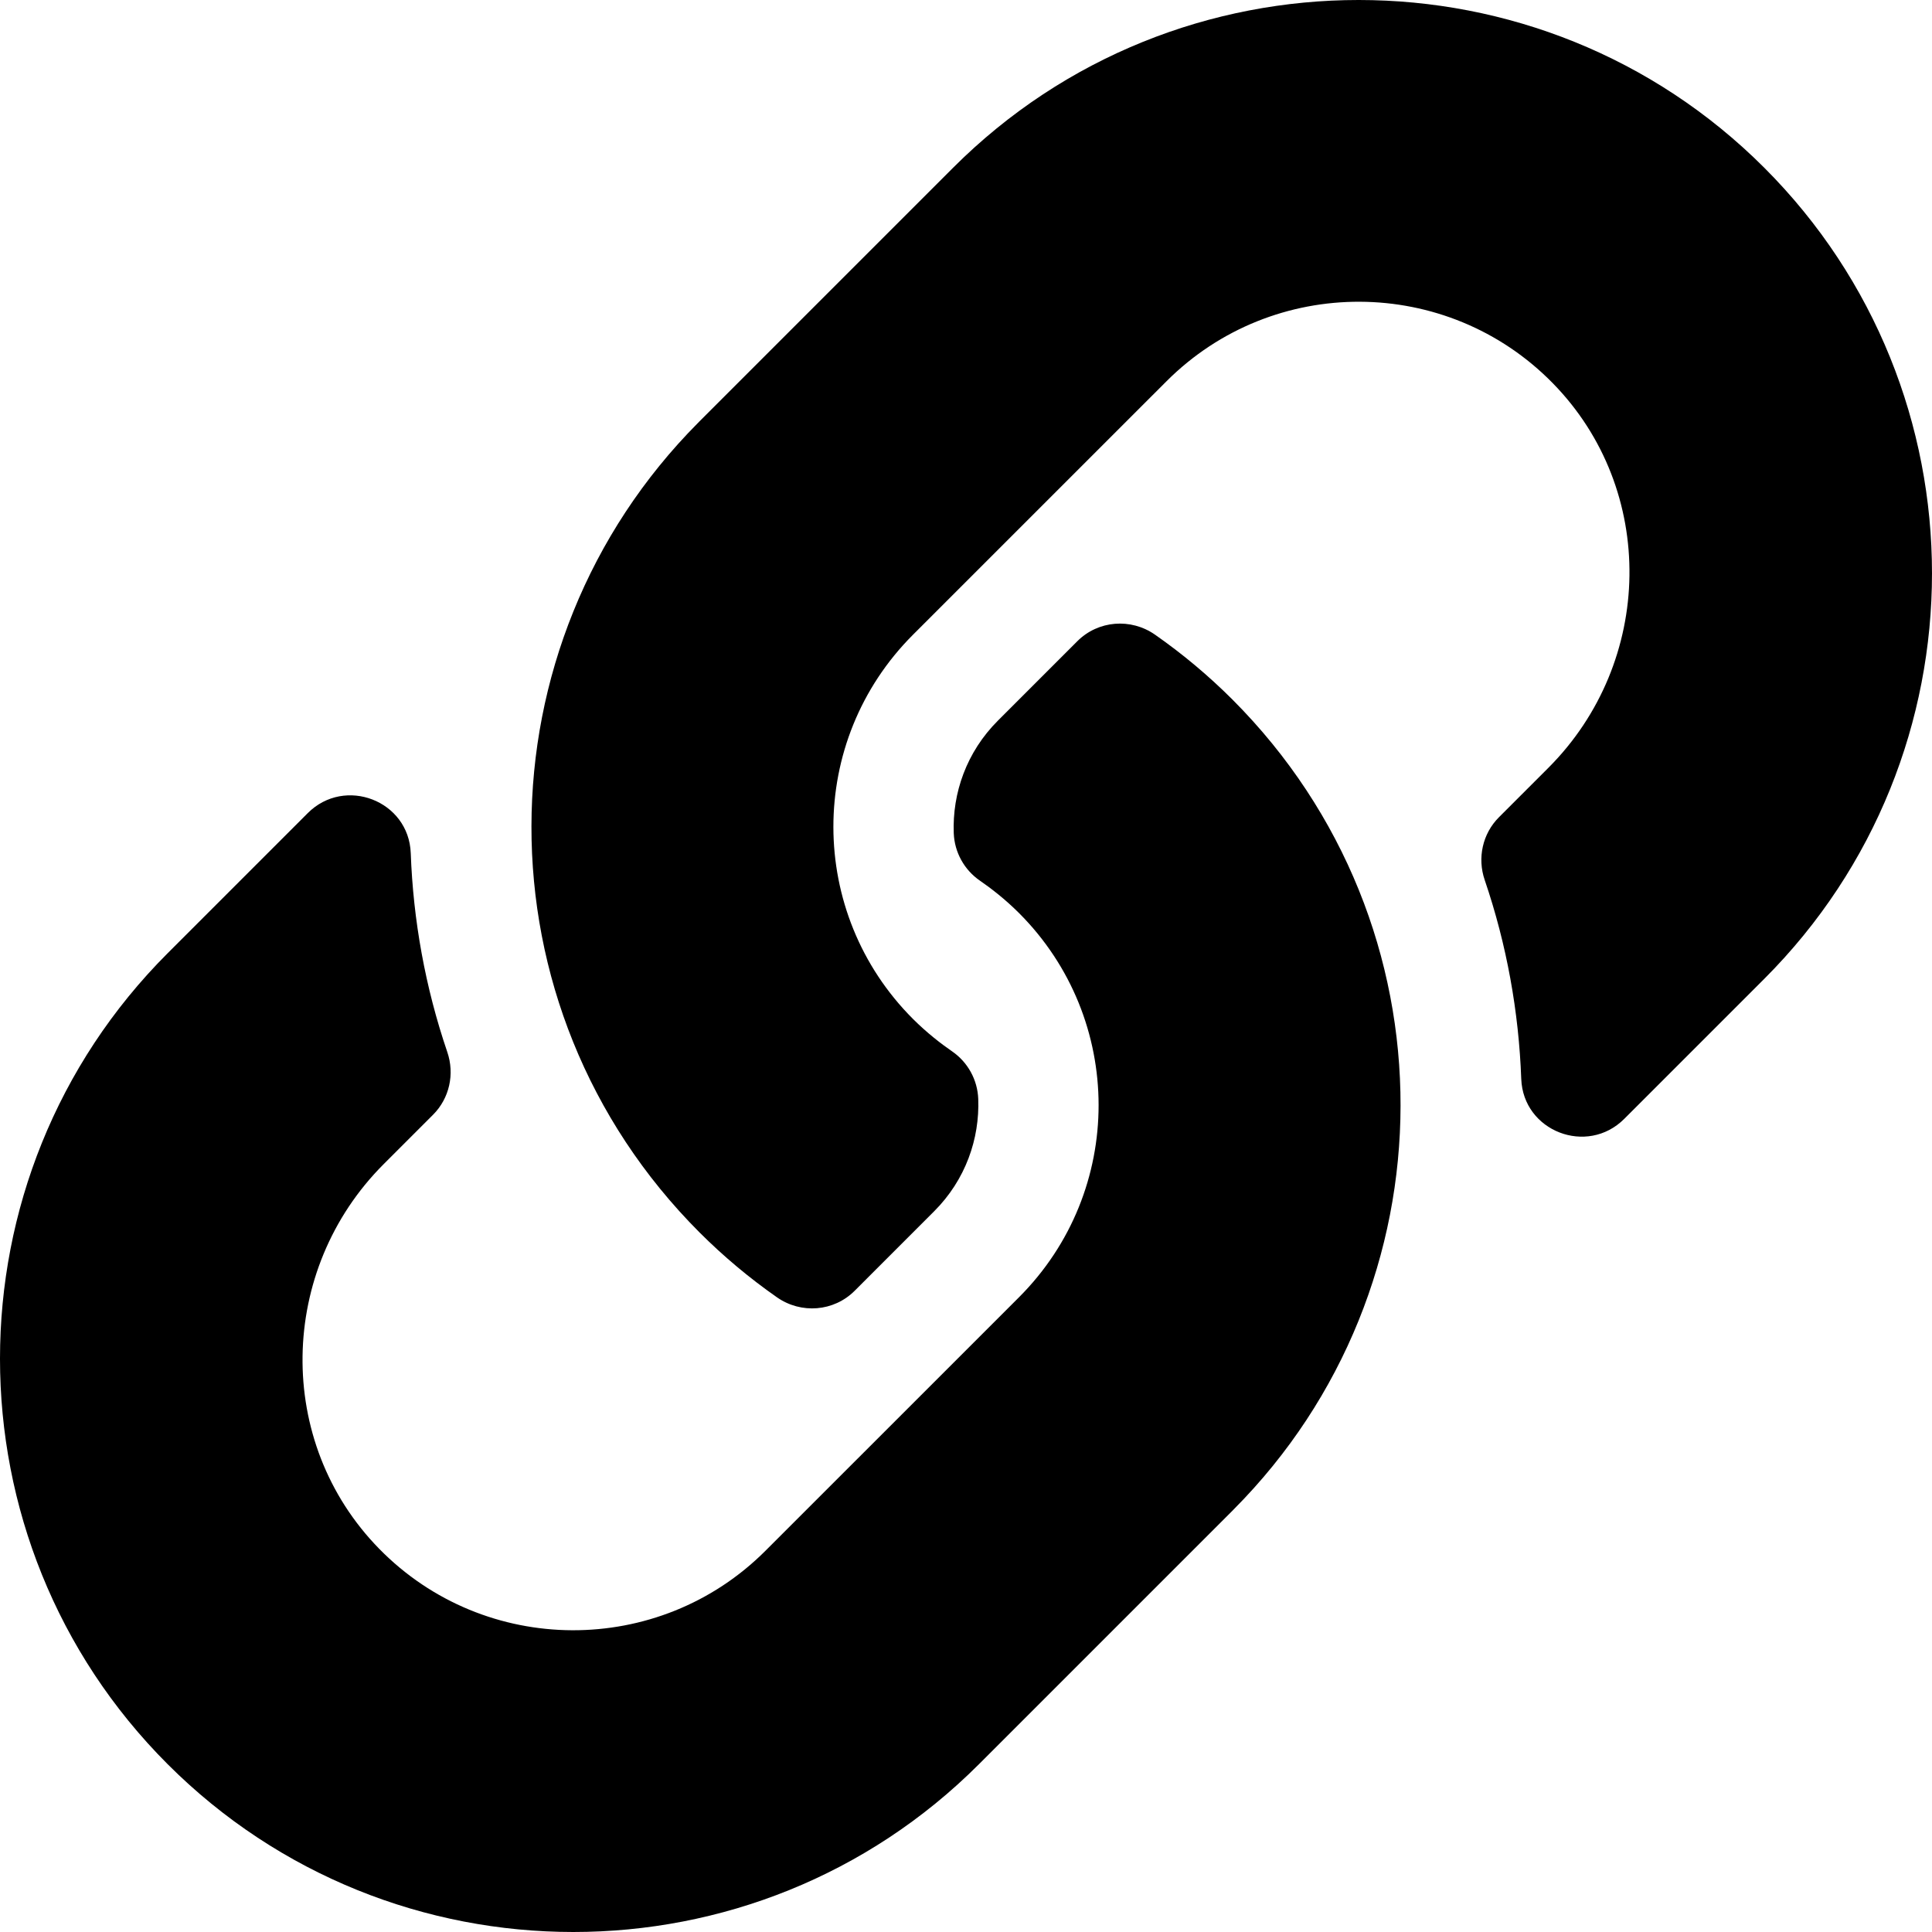
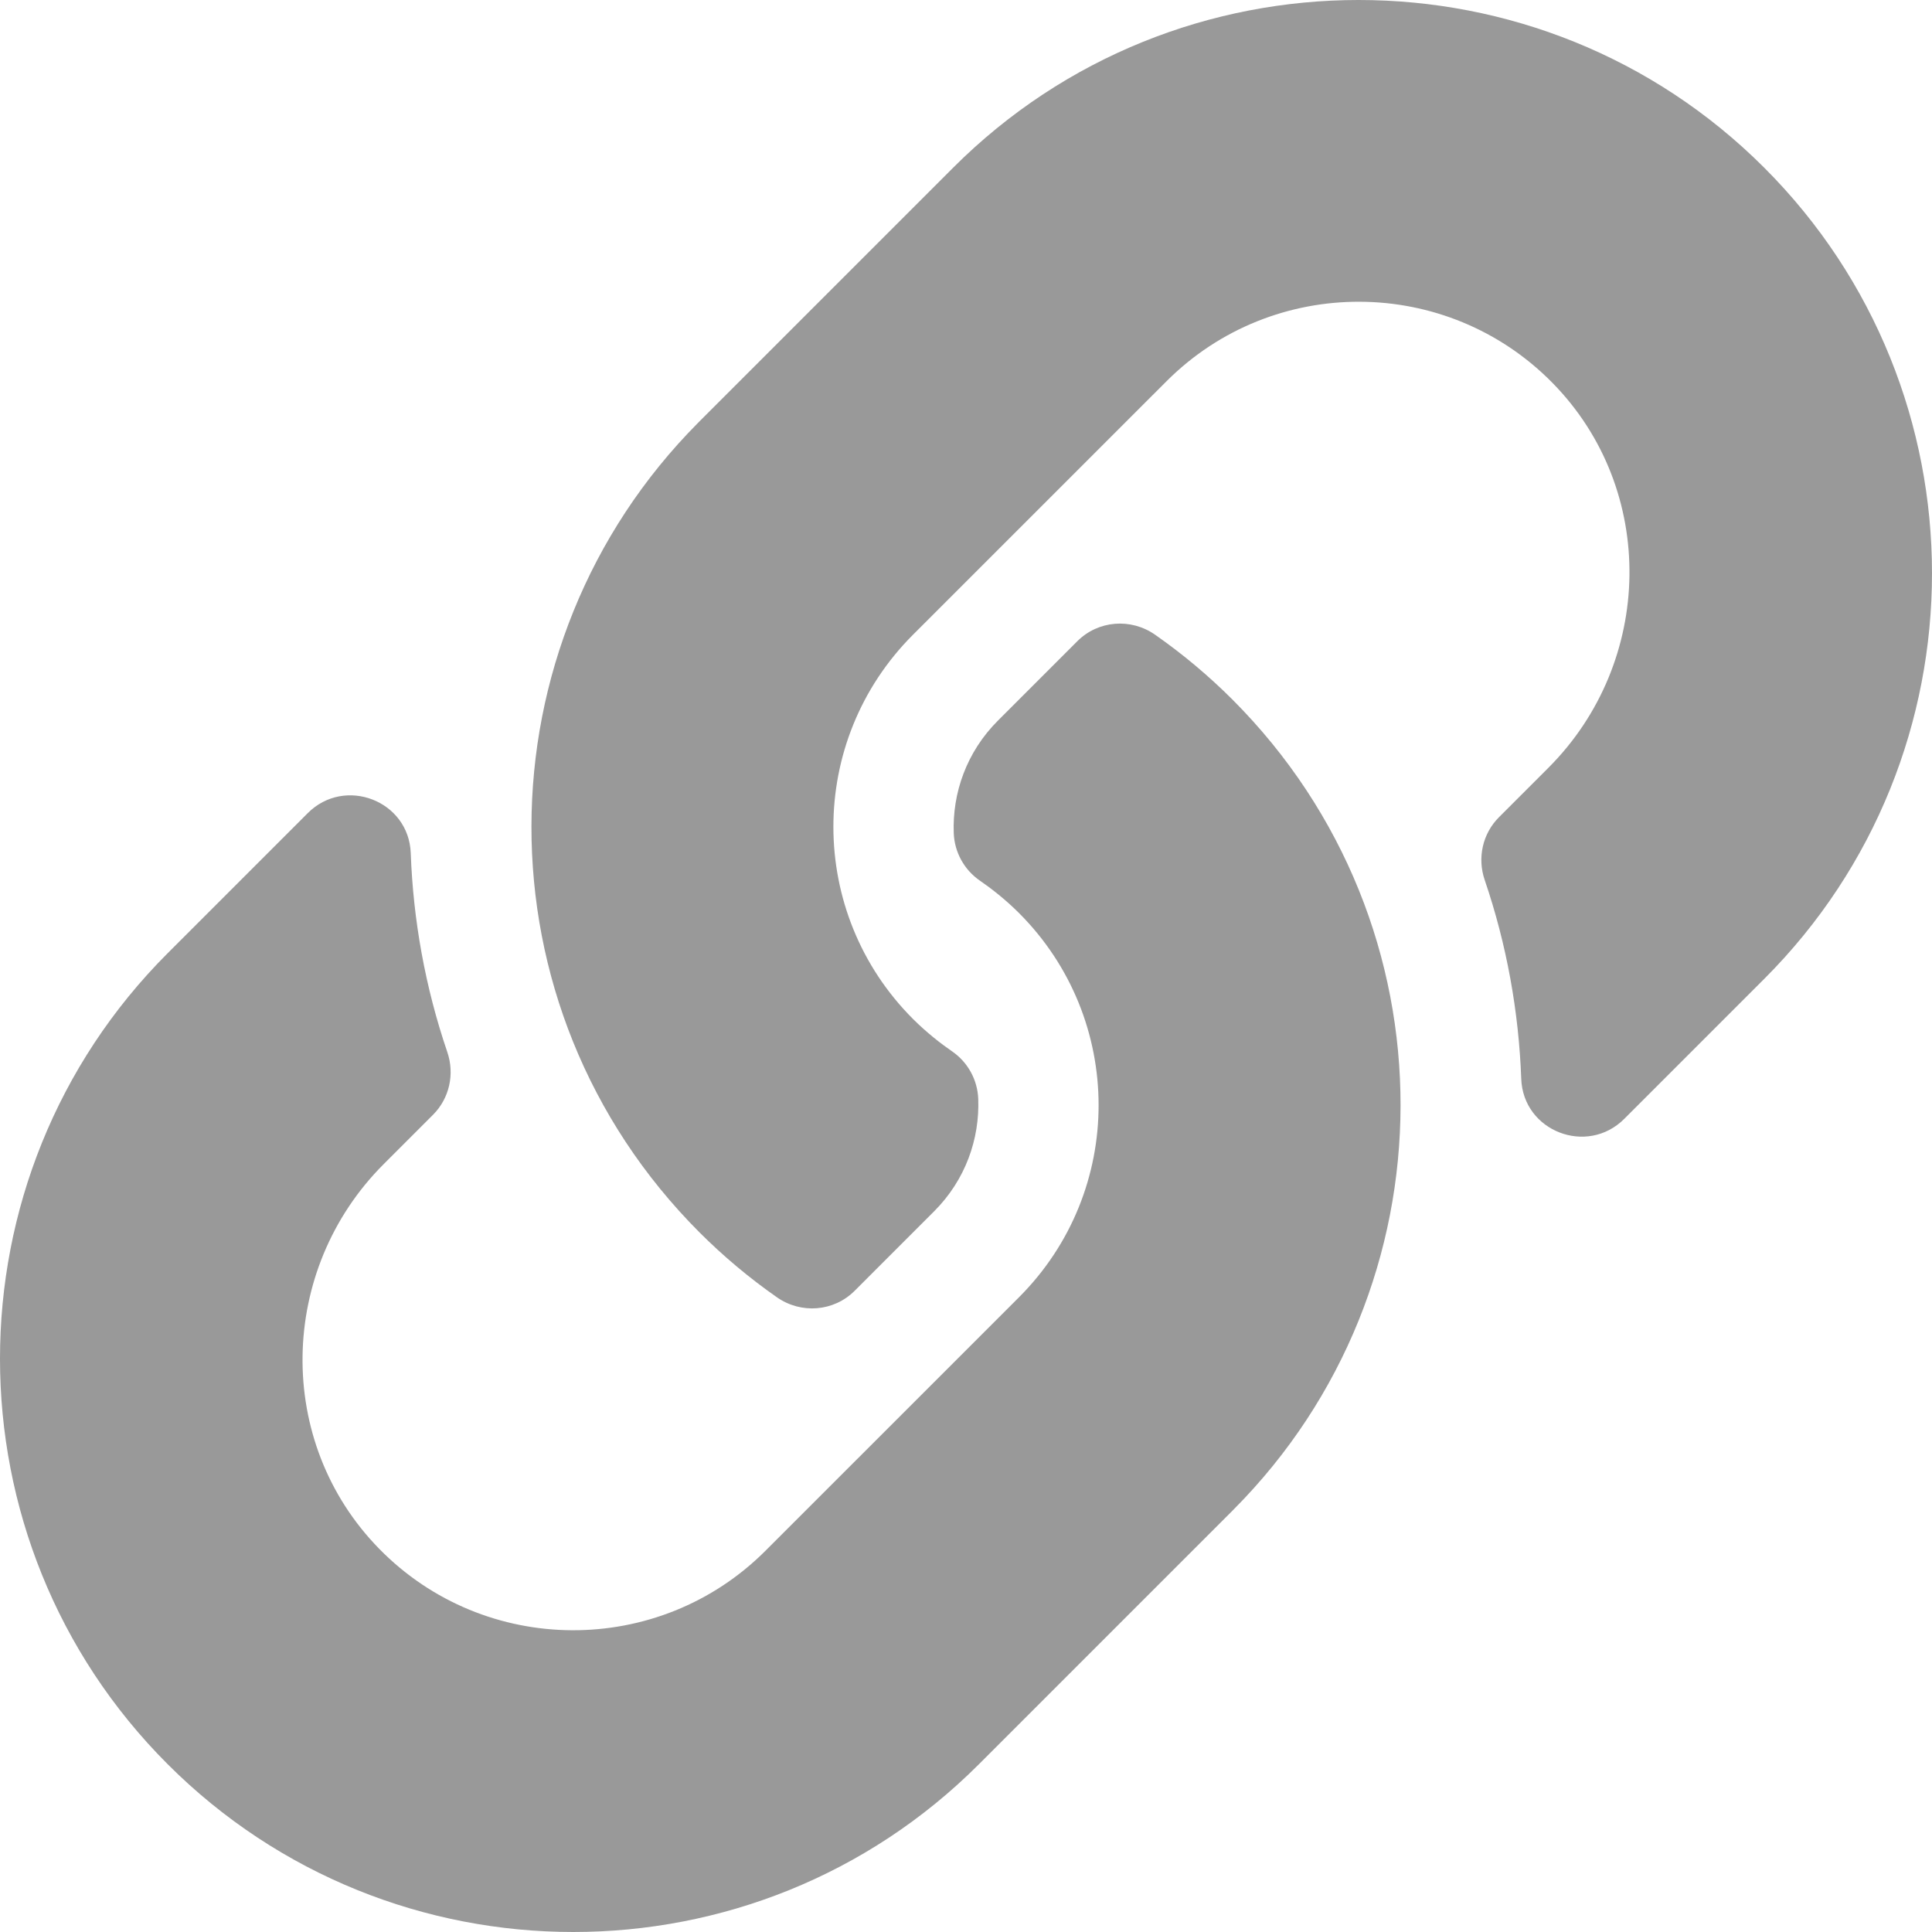
- <svg xmlns="http://www.w3.org/2000/svg" aria-hidden="true" focusable="false" data-prefix="fas" data-icon="link" class="svg-inline--fa fa-link fa-w-16" role="img" viewBox="0 0 512 512">
-   <path fill="currentColor" d="M326.612 185.391c59.747 59.809 58.927 155.698.36 214.59-.11.12-.24.25-.36.37l-67.2 67.2c-59.27 59.27-155.699 59.262-214.96 0-59.27-59.26-59.27-155.7 0-214.96l37.106-37.106c9.84-9.84 26.786-3.3 27.294 10.606.648 17.722 3.826 35.527 9.69 52.721 1.986 5.822.567 12.262-3.783 16.612l-13.087 13.087c-28.026 28.026-28.905 73.66-1.155 101.96 28.024 28.579 74.086 28.749 102.325.51l67.2-67.19c28.191-28.191 28.073-73.757 0-101.83-3.701-3.694-7.429-6.564-10.341-8.569a16.037 16.037 0 0 1-6.947-12.606c-.396-10.567 3.348-21.456 11.698-29.806l21.054-21.055c5.521-5.521 14.182-6.199 20.584-1.731a152.482 152.482 0 0 1 20.522 17.197zM467.547 44.449c-59.261-59.262-155.69-59.27-214.96 0l-67.2 67.2c-.12.12-.25.25-.36.37-58.566 58.892-59.387 154.781.36 214.59a152.454 152.454 0 0 0 20.521 17.196c6.402 4.468 15.064 3.789 20.584-1.731l21.054-21.055c8.35-8.35 12.094-19.239 11.698-29.806a16.037 16.037 0 0 0-6.947-12.606c-2.912-2.005-6.64-4.875-10.341-8.569-28.073-28.073-28.191-73.639 0-101.83l67.2-67.19c28.239-28.239 74.3-28.069 102.325.51 27.75 28.3 26.872 73.934-1.155 101.96l-13.087 13.087c-4.35 4.35-5.769 10.79-3.783 16.612 5.864 17.194 9.042 34.999 9.69 52.721.509 13.906 17.454 20.446 27.294 10.606l37.106-37.106c59.271-59.259 59.271-155.699.001-214.959z" />
+ <svg xmlns="http://www.w3.org/2000/svg" aria-hidden="true" focusable="false" data-prefix="fas" data-icon="link" class="svg-inline--fa fa-link fa-w-16" role="img" viewBox="0 0 512 512" version="1.1" id="svg4">
+   <defs id="defs8" />
+   <path fill="currentColor" d="M326.612 185.391c59.747 59.809 58.927 155.698.36 214.59-.11.12-.24.25-.36.37l-67.2 67.2c-59.27 59.27-155.699 59.262-214.96 0-59.27-59.26-59.27-155.7 0-214.96l37.106-37.106c9.84-9.84 26.786-3.3 27.294 10.606.648 17.722 3.826 35.527 9.69 52.721 1.986 5.822.567 12.262-3.783 16.612l-13.087 13.087c-28.026 28.026-28.905 73.66-1.155 101.96 28.024 28.579 74.086 28.749 102.325.51l67.2-67.19c28.191-28.191 28.073-73.757 0-101.83-3.701-3.694-7.429-6.564-10.341-8.569a16.037 16.037 0 0 1-6.947-12.606c-.396-10.567 3.348-21.456 11.698-29.806l21.054-21.055c5.521-5.521 14.182-6.199 20.584-1.731a152.482 152.482 0 0 1 20.522 17.197zM467.547 44.449c-59.261-59.262-155.69-59.27-214.96 0l-67.2 67.2c-.12.12-.25.25-.36.37-58.566 58.892-59.387 154.781.36 214.59a152.454 152.454 0 0 0 20.521 17.196c6.402 4.468 15.064 3.789 20.584-1.731l21.054-21.055c8.35-8.35 12.094-19.239 11.698-29.806a16.037 16.037 0 0 0-6.947-12.606c-2.912-2.005-6.64-4.875-10.341-8.569-28.073-28.073-28.191-73.639 0-101.83l67.2-67.19c28.239-28.239 74.3-28.069 102.325.51 27.75 28.3 26.872 73.934-1.155 101.96l-13.087 13.087c-4.35 4.35-5.769 10.79-3.783 16.612 5.864 17.194 9.042 34.999 9.69 52.721.509 13.906 17.454 20.446 27.294 10.606l37.106-37.106c59.271-59.259 59.271-155.699.001-214.959z" id="path2" style="fill:#999999" />
</svg>
